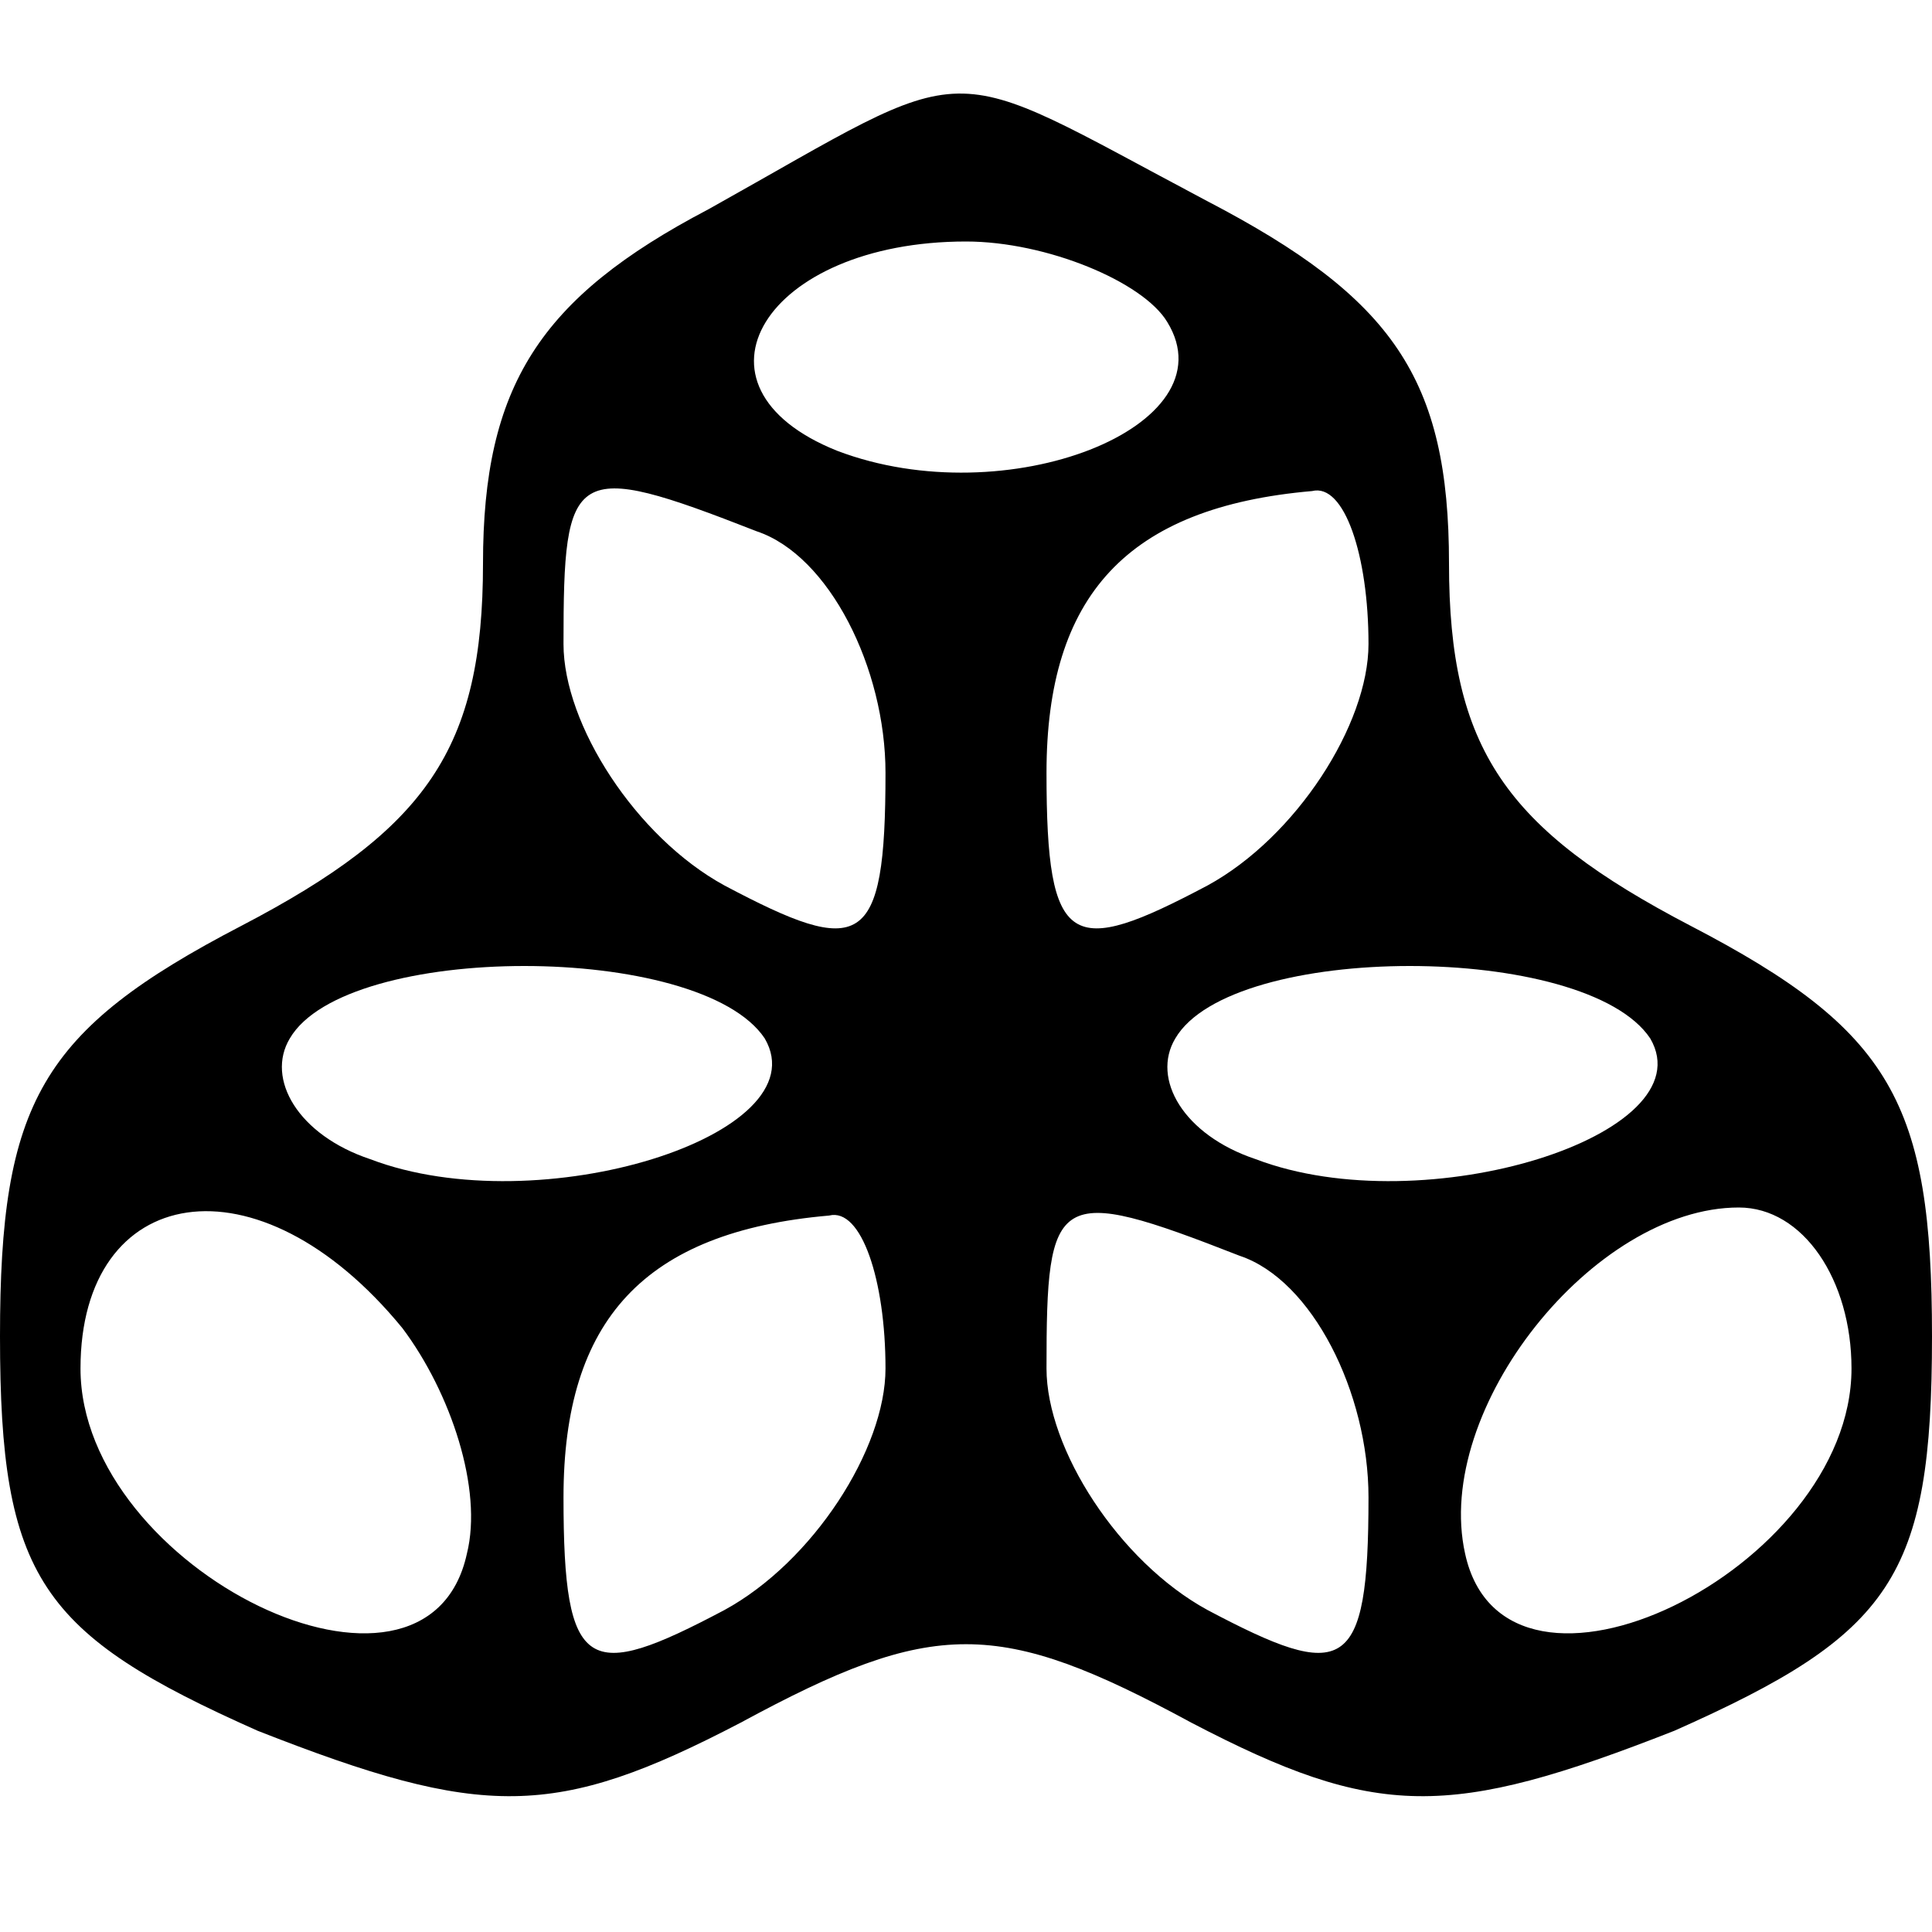
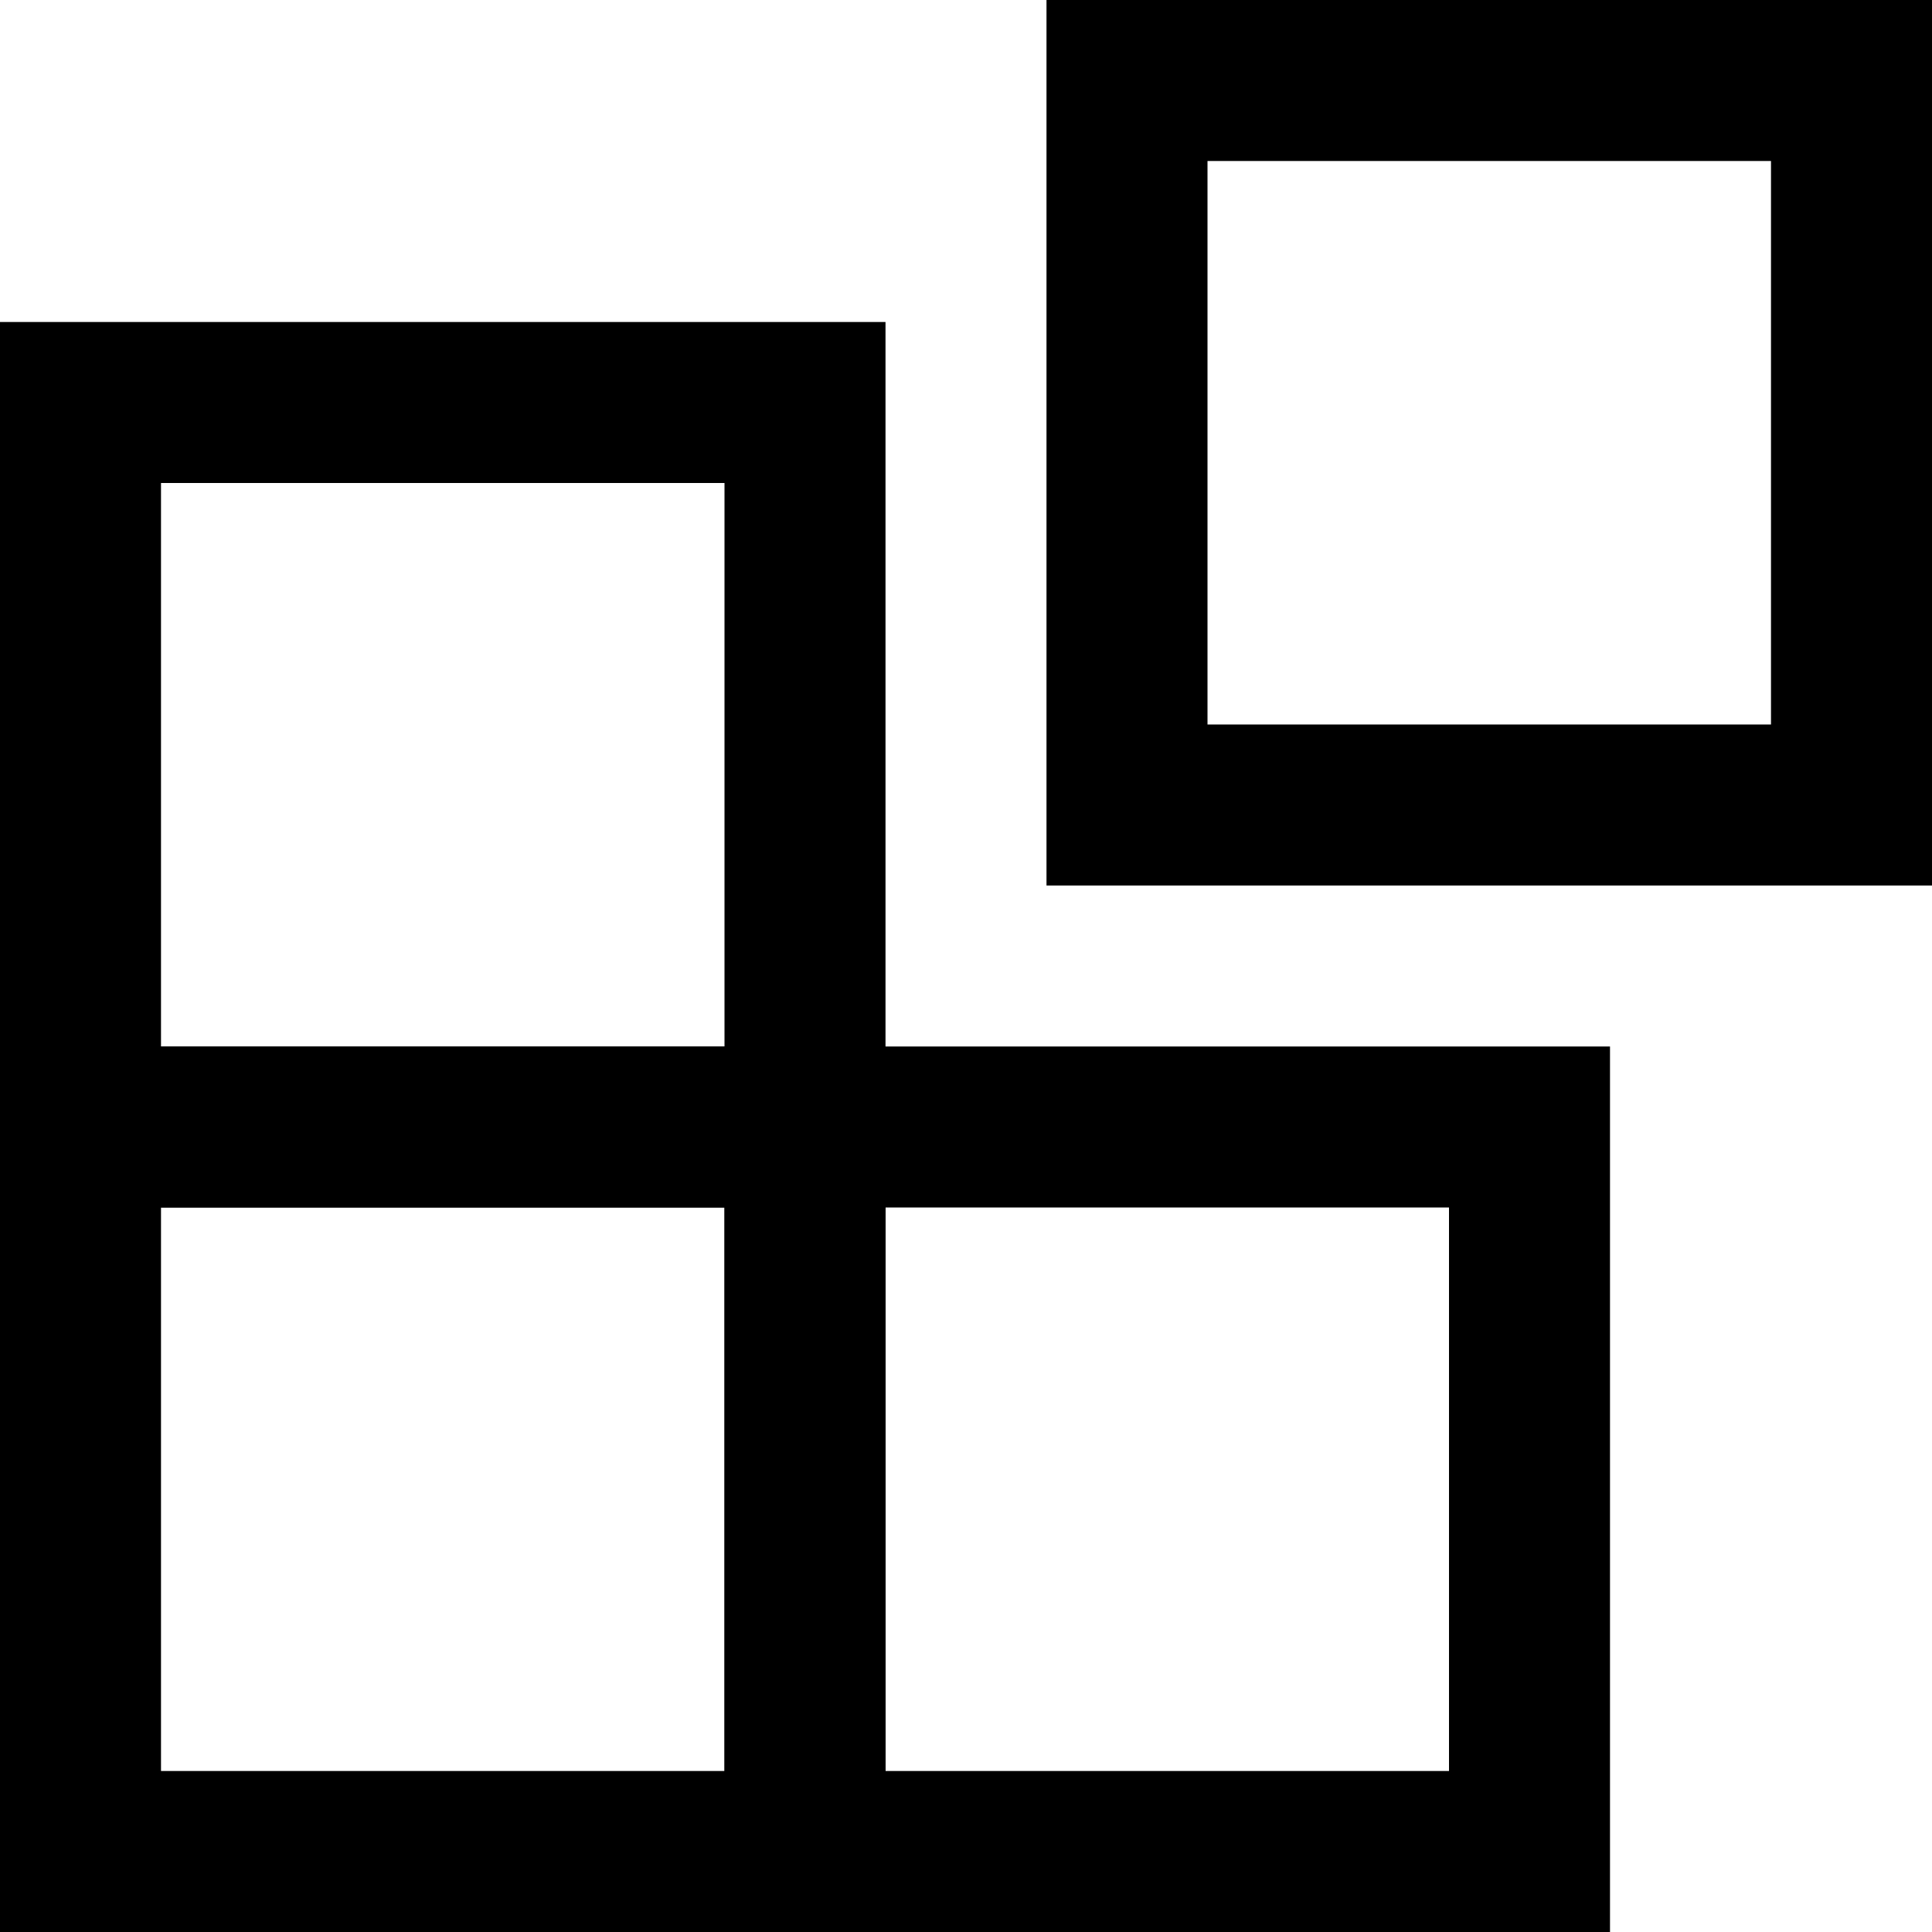
- <svg xmlns="http://www.w3.org/2000/svg" version="1.0" width="24pt" height="24pt" viewBox="0 0 24 24" preserveAspectRatio="xMidYMid meet">
-   <g transform="translate(0,24) scale(0.1,-0.1)" fill="#000000" stroke="none">
-     <path d="M88 214 c-21 -11 -28 -22 -28 -44 0 -23 -7 -33 -30 -45 -25 -13 -30 -22 -30 -51 0 -30 5 -37 32 -49 28 -11 37 -11 60 1 24 13 32 13 56 0 23 -12 32 -12 60 -1 27 12 32 19 32 49 0 29 -5 38 -30 51 -23 12 -30 22 -30 45 0 23 -7 33 -30 45 -34 18 -28 18 -62 -1z m57 -14 c8 -13 -20 -24 -41 -16 -20 8 -9 26 16 26 10 0 22 -5 25 -10z m-51 -26 c9 -3 16 -17 16 -30 0 -22 -3 -23 -20 -14 -11 6 -20 20 -20 30 0 22 1 23 24 14z m76 -14 c0 -10 -9 -24 -20 -30 -17 -9 -20 -8 -20 14 0 22 10 33 33 35 4 1 7 -8 7 -19z m-75 -49 c7 -12 -28 -23 -49 -15 -9 3 -13 10 -10 15 7 12 51 12 59 0z m110 0 c7 -12 -28 -23 -49 -15 -9 3 -13 10 -10 15 7 12 51 12 59 0z m-155 -36 c6 -8 10 -20 8 -28 -5 -23 -48 -2 -48 23 0 23 22 27 40 5z m60 -5 c0 -10 -9 -24 -20 -30 -17 -9 -20 -8 -20 14 0 22 10 33 33 35 4 1 7 -8 7 -19z m44 14 c9 -3 16 -17 16 -30 0 -22 -3 -23 -20 -14 -11 6 -20 20 -20 30 0 22 1 23 24 14z m76 -14 c0 -25 -43 -46 -48 -23 -4 18 16 43 34 43 8 0 14 -9 14 -20z" />
-   </g>
+ <svg xmlns="http://www.w3.org/2000/svg" width="24" height="24" viewBox="0 0 24 24" fill="none">
+   <rect x="1" y="14" width="9" height="9" stroke="black" stroke-width="2" />
+   <rect x="14" y="1" width="9" height="9" stroke="black" stroke-width="2" />
+   <rect x="10" y="14" width="9" height="9" stroke="black" stroke-width="2" />
+   <rect x="1" y="5" width="9" height="9" stroke="black" stroke-width="2" />
</svg>
